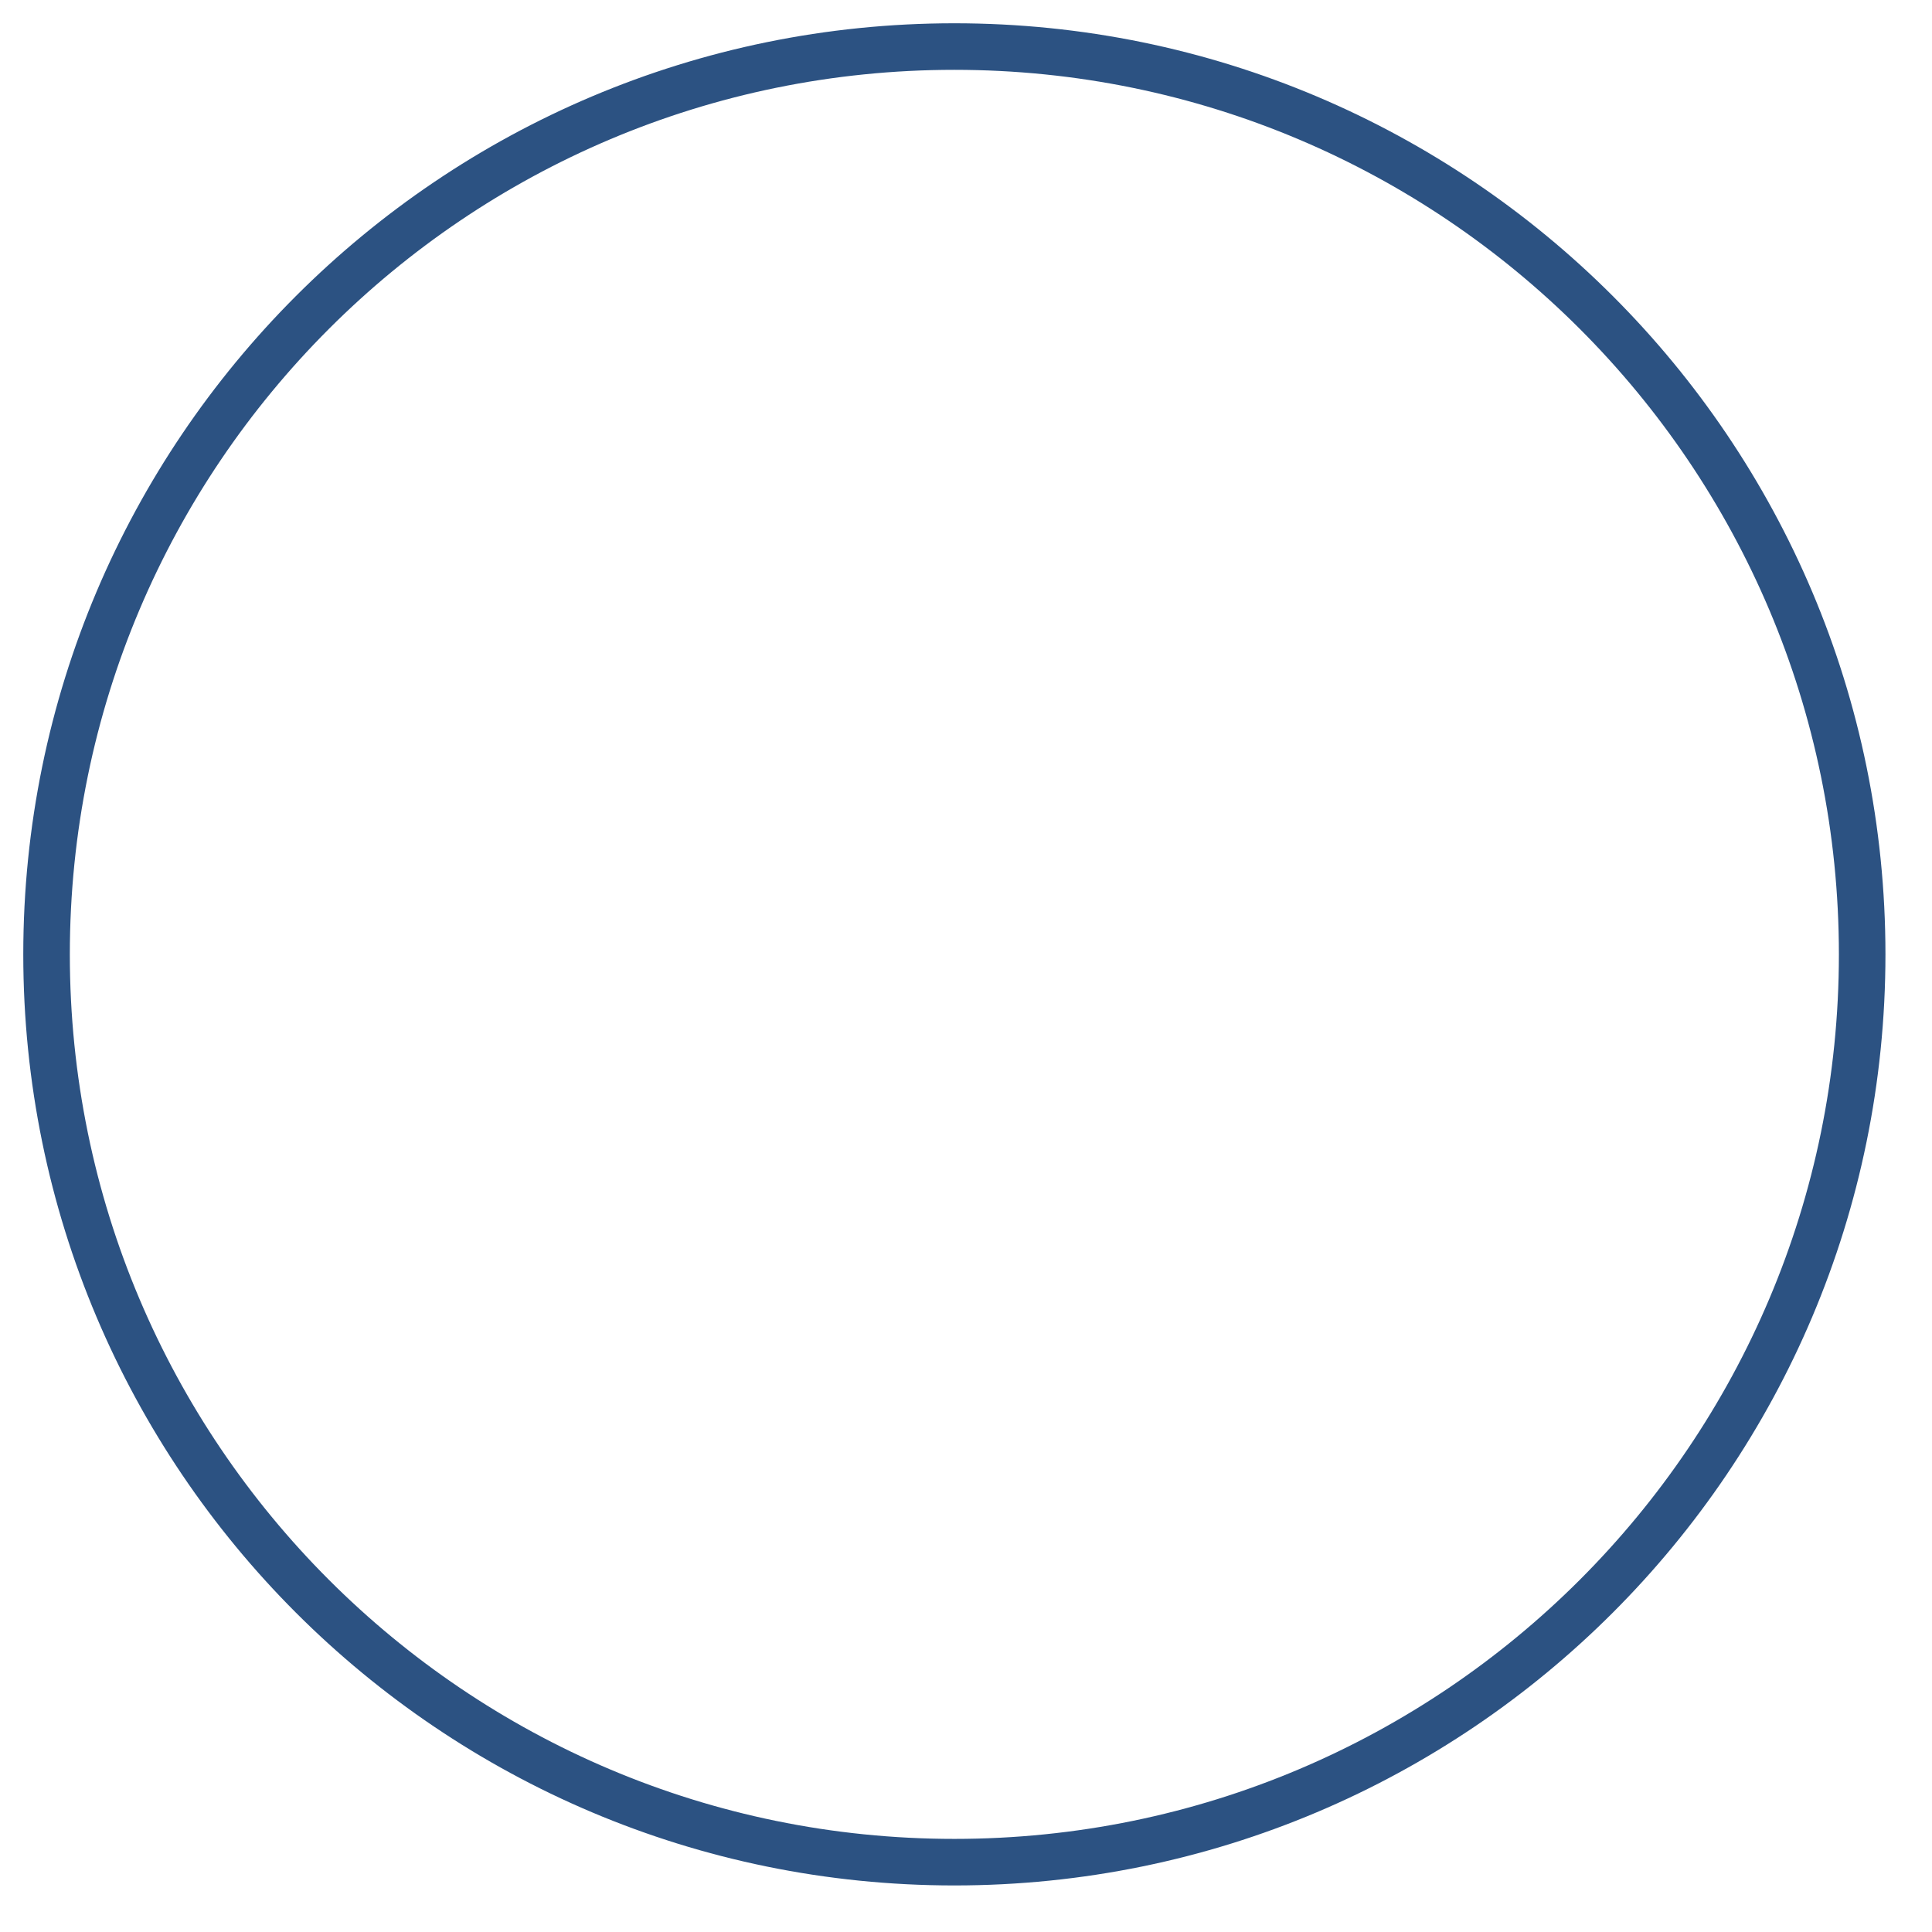
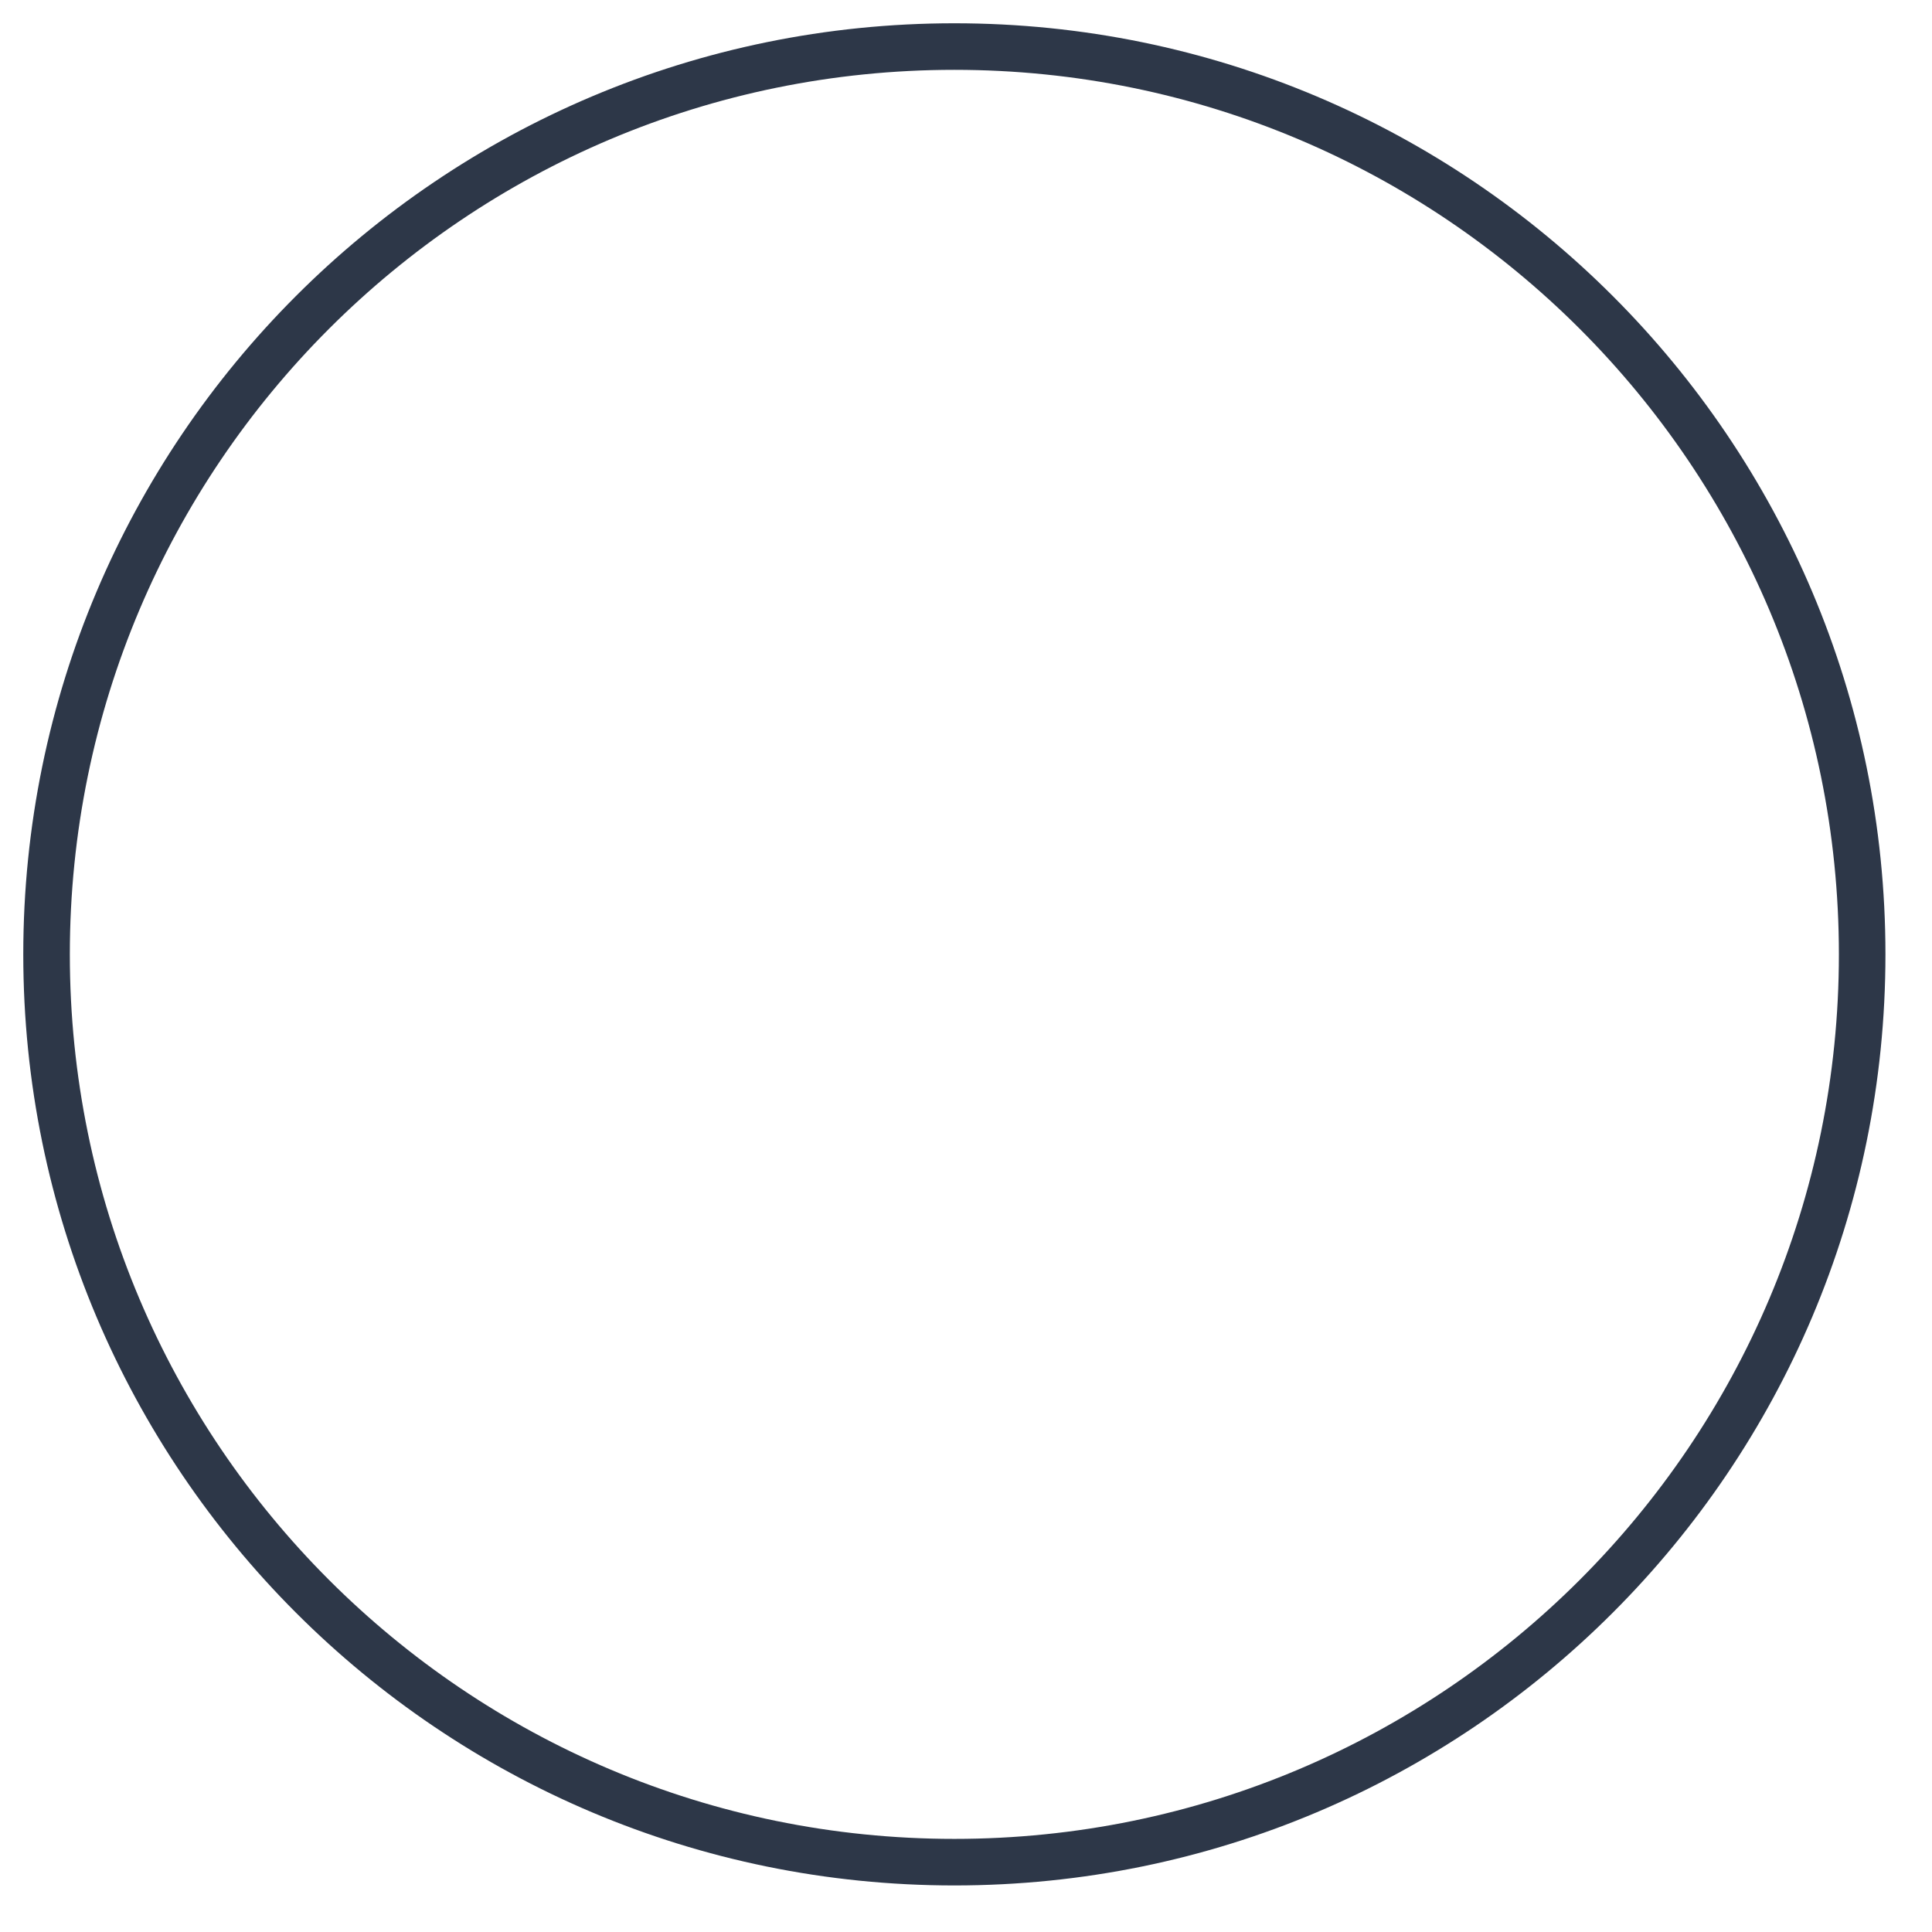
<svg xmlns="http://www.w3.org/2000/svg" data-name="Layer 2" viewBox="9 9 83 83" x="0px" y="0px">
-   <path fill="#2c5282" d="M50,12A38,38,0,1,1,12,50,38,38,0,0,1,50,12m0-2A40,40,0,1,0,90,50,40,40,0,0,0,50,10Z" />
+   <path fill="#2d3748" d="M50,12A38,38,0,1,1,12,50,38,38,0,0,1,50,12m0-2A40,40,0,1,0,90,50,40,40,0,0,0,50,10Z" />
</svg>
